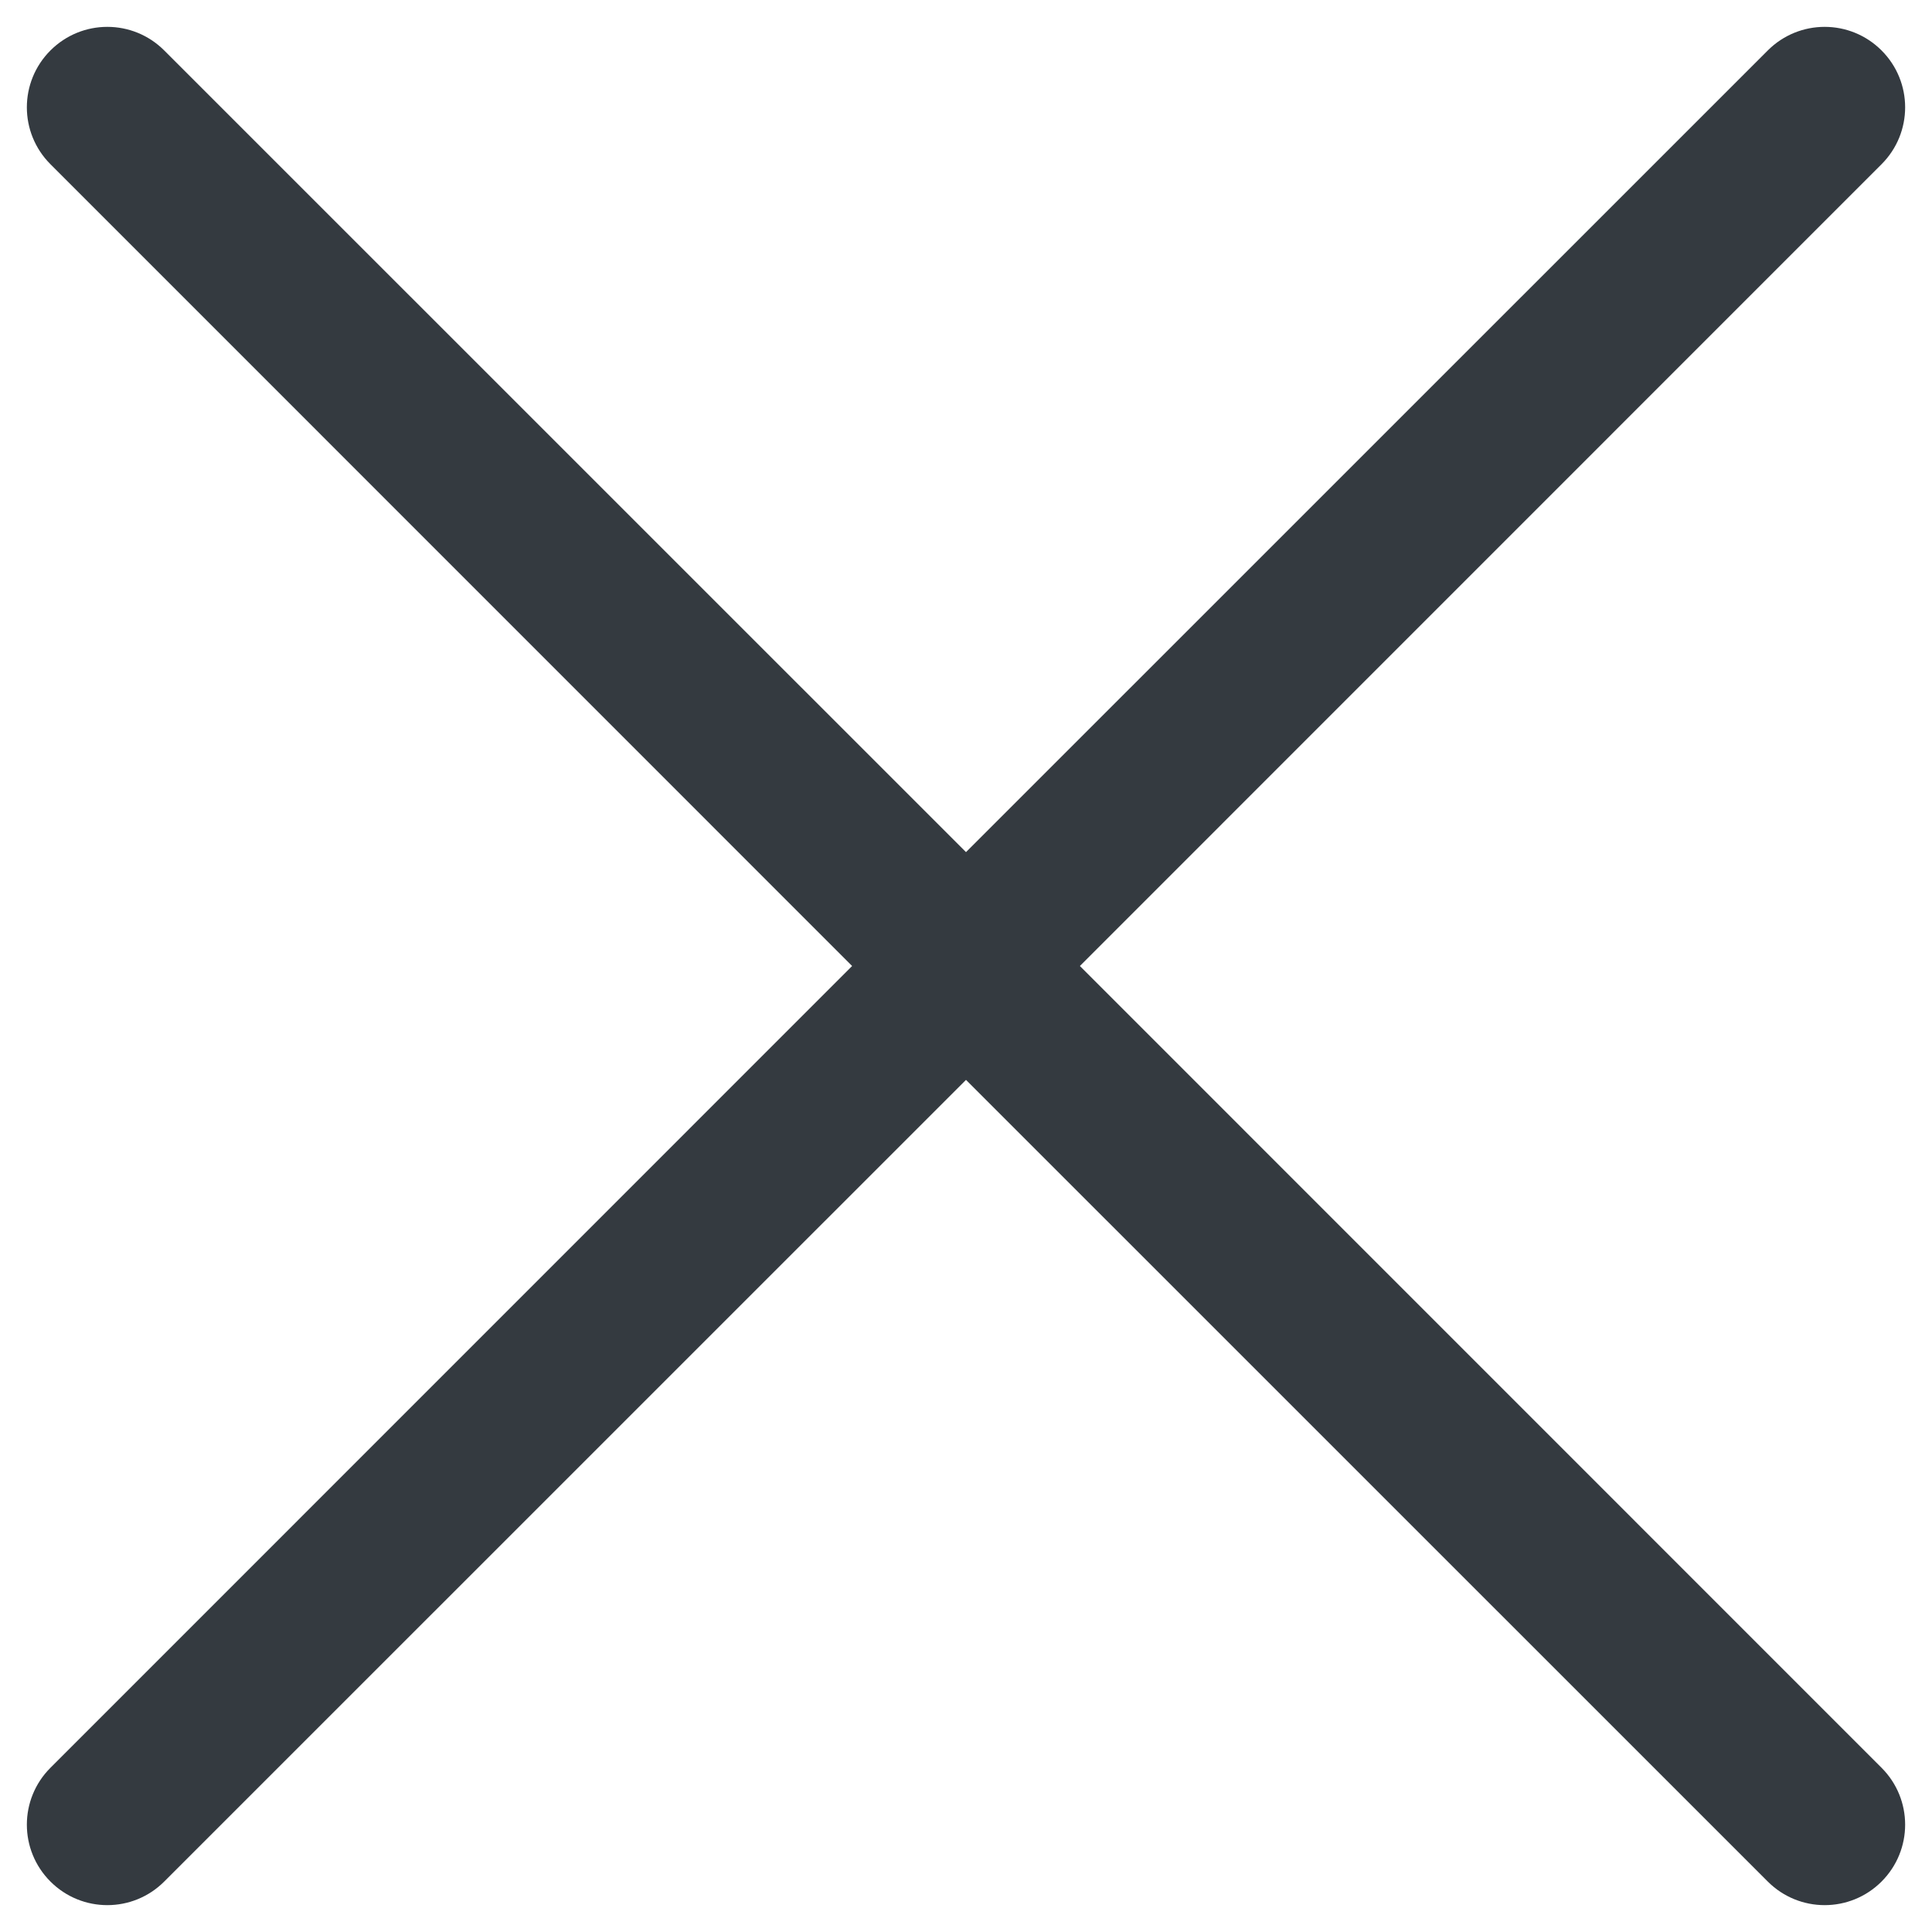
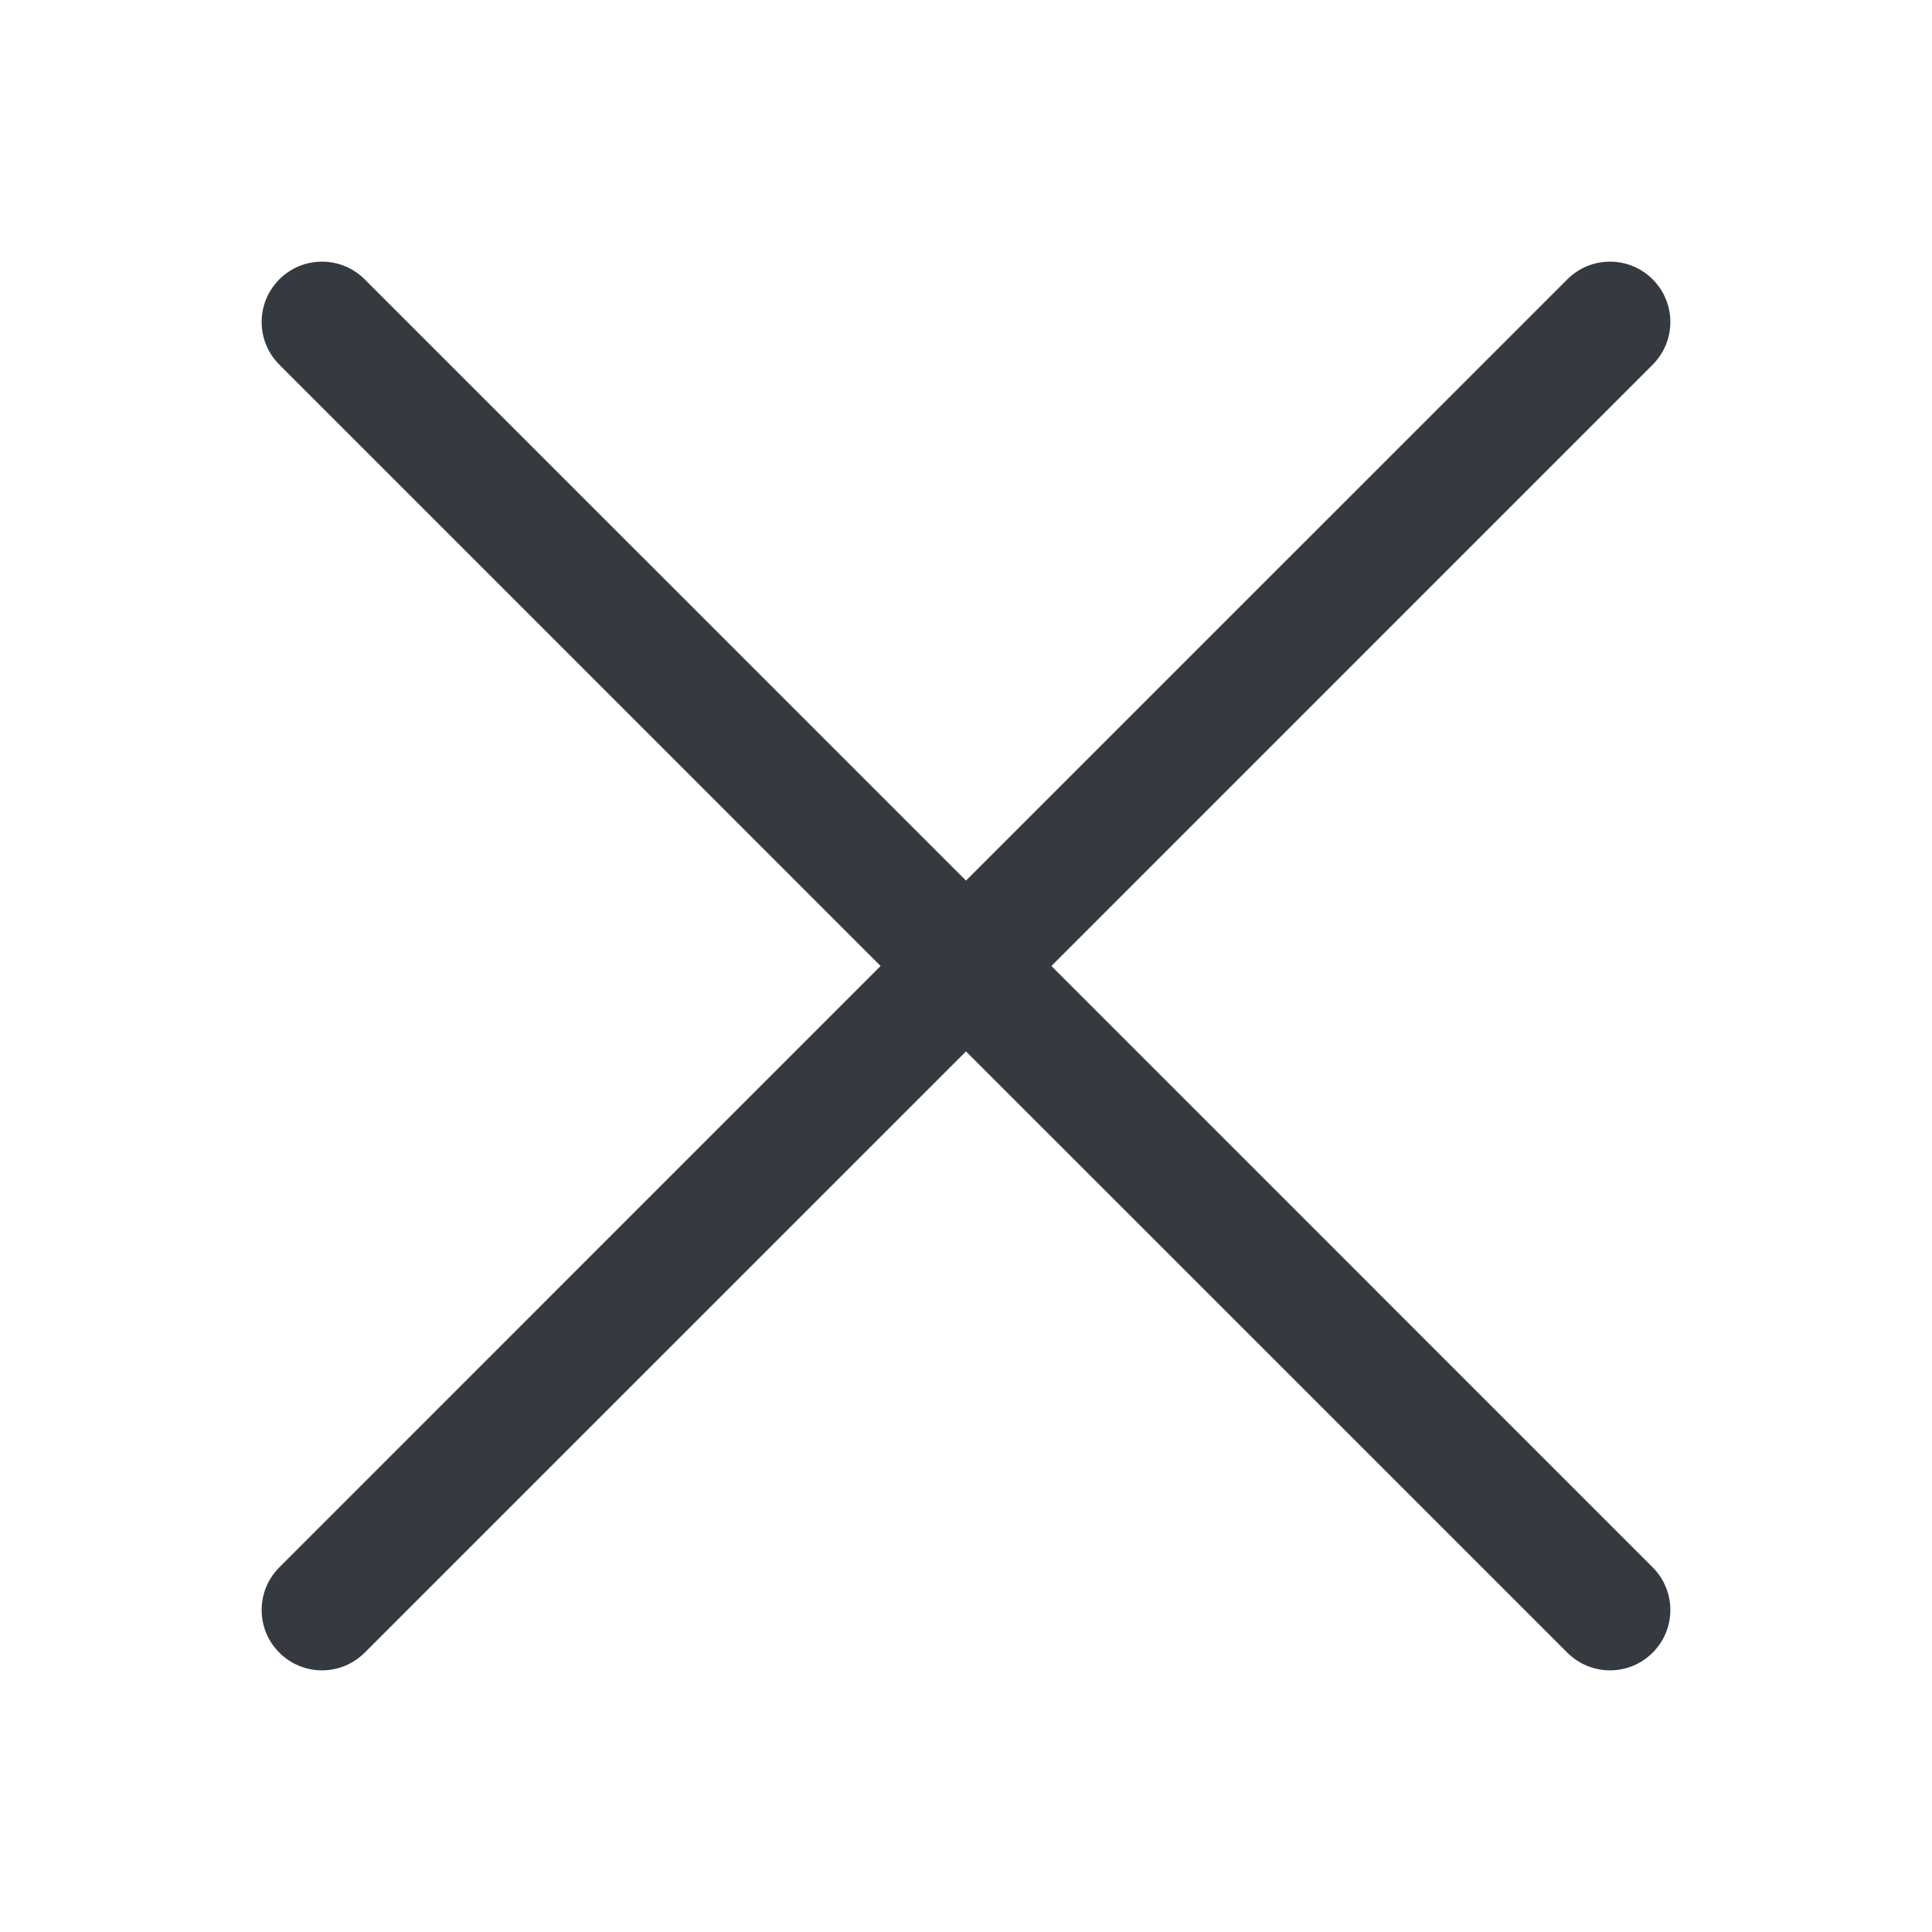
- <svg xmlns="http://www.w3.org/2000/svg" width="18" height="18" viewBox="0 0 18 18" fill="none">
-   <path fill-rule="evenodd" clip-rule="evenodd" d="M16.47 17.53C16.763 17.823 17.237 17.823 17.53 17.53C17.823 17.237 17.823 16.763 17.53 16.47L10.061 9L17.53 1.53C17.823 1.237 17.823 0.763 17.53 0.47C17.237 0.177 16.763 0.177 16.47 0.47L9 7.939L1.53 0.47C1.237 0.177 0.763 0.177 0.47 0.47C0.177 0.763 0.177 1.237 0.47 1.53L7.939 9L0.47 16.47C0.177 16.763 0.177 17.237 0.47 17.53C0.763 17.823 1.237 17.823 1.53 17.53L9 10.061L16.47 17.53Z" fill="#343A40" />
+ <svg xmlns="http://www.w3.org/2000/svg" width="24" height="24" viewBox="0 0 24 24" fill="none">
+   <path fill-rule="evenodd" clip-rule="evenodd" d="M19.47 20.53C19.763 20.823 20.237 20.823 20.53 20.53C20.823 20.237 20.823 19.763 20.53 19.47L13.061 12L20.53 4.53C20.823 4.237 20.823 3.763 20.53 3.47C20.237 3.177 19.763 3.177 19.47 3.47L12 10.939L4.53 3.47C4.237 3.177 3.763 3.177 3.47 3.47C3.177 3.763 3.177 4.237 3.47 4.53L10.939 12L3.47 19.47C3.177 19.763 3.177 20.237 3.47 20.53C3.763 20.823 4.237 20.823 4.53 20.53L12 13.061L19.47 20.53Z" fill="#343A40" />
</svg>
